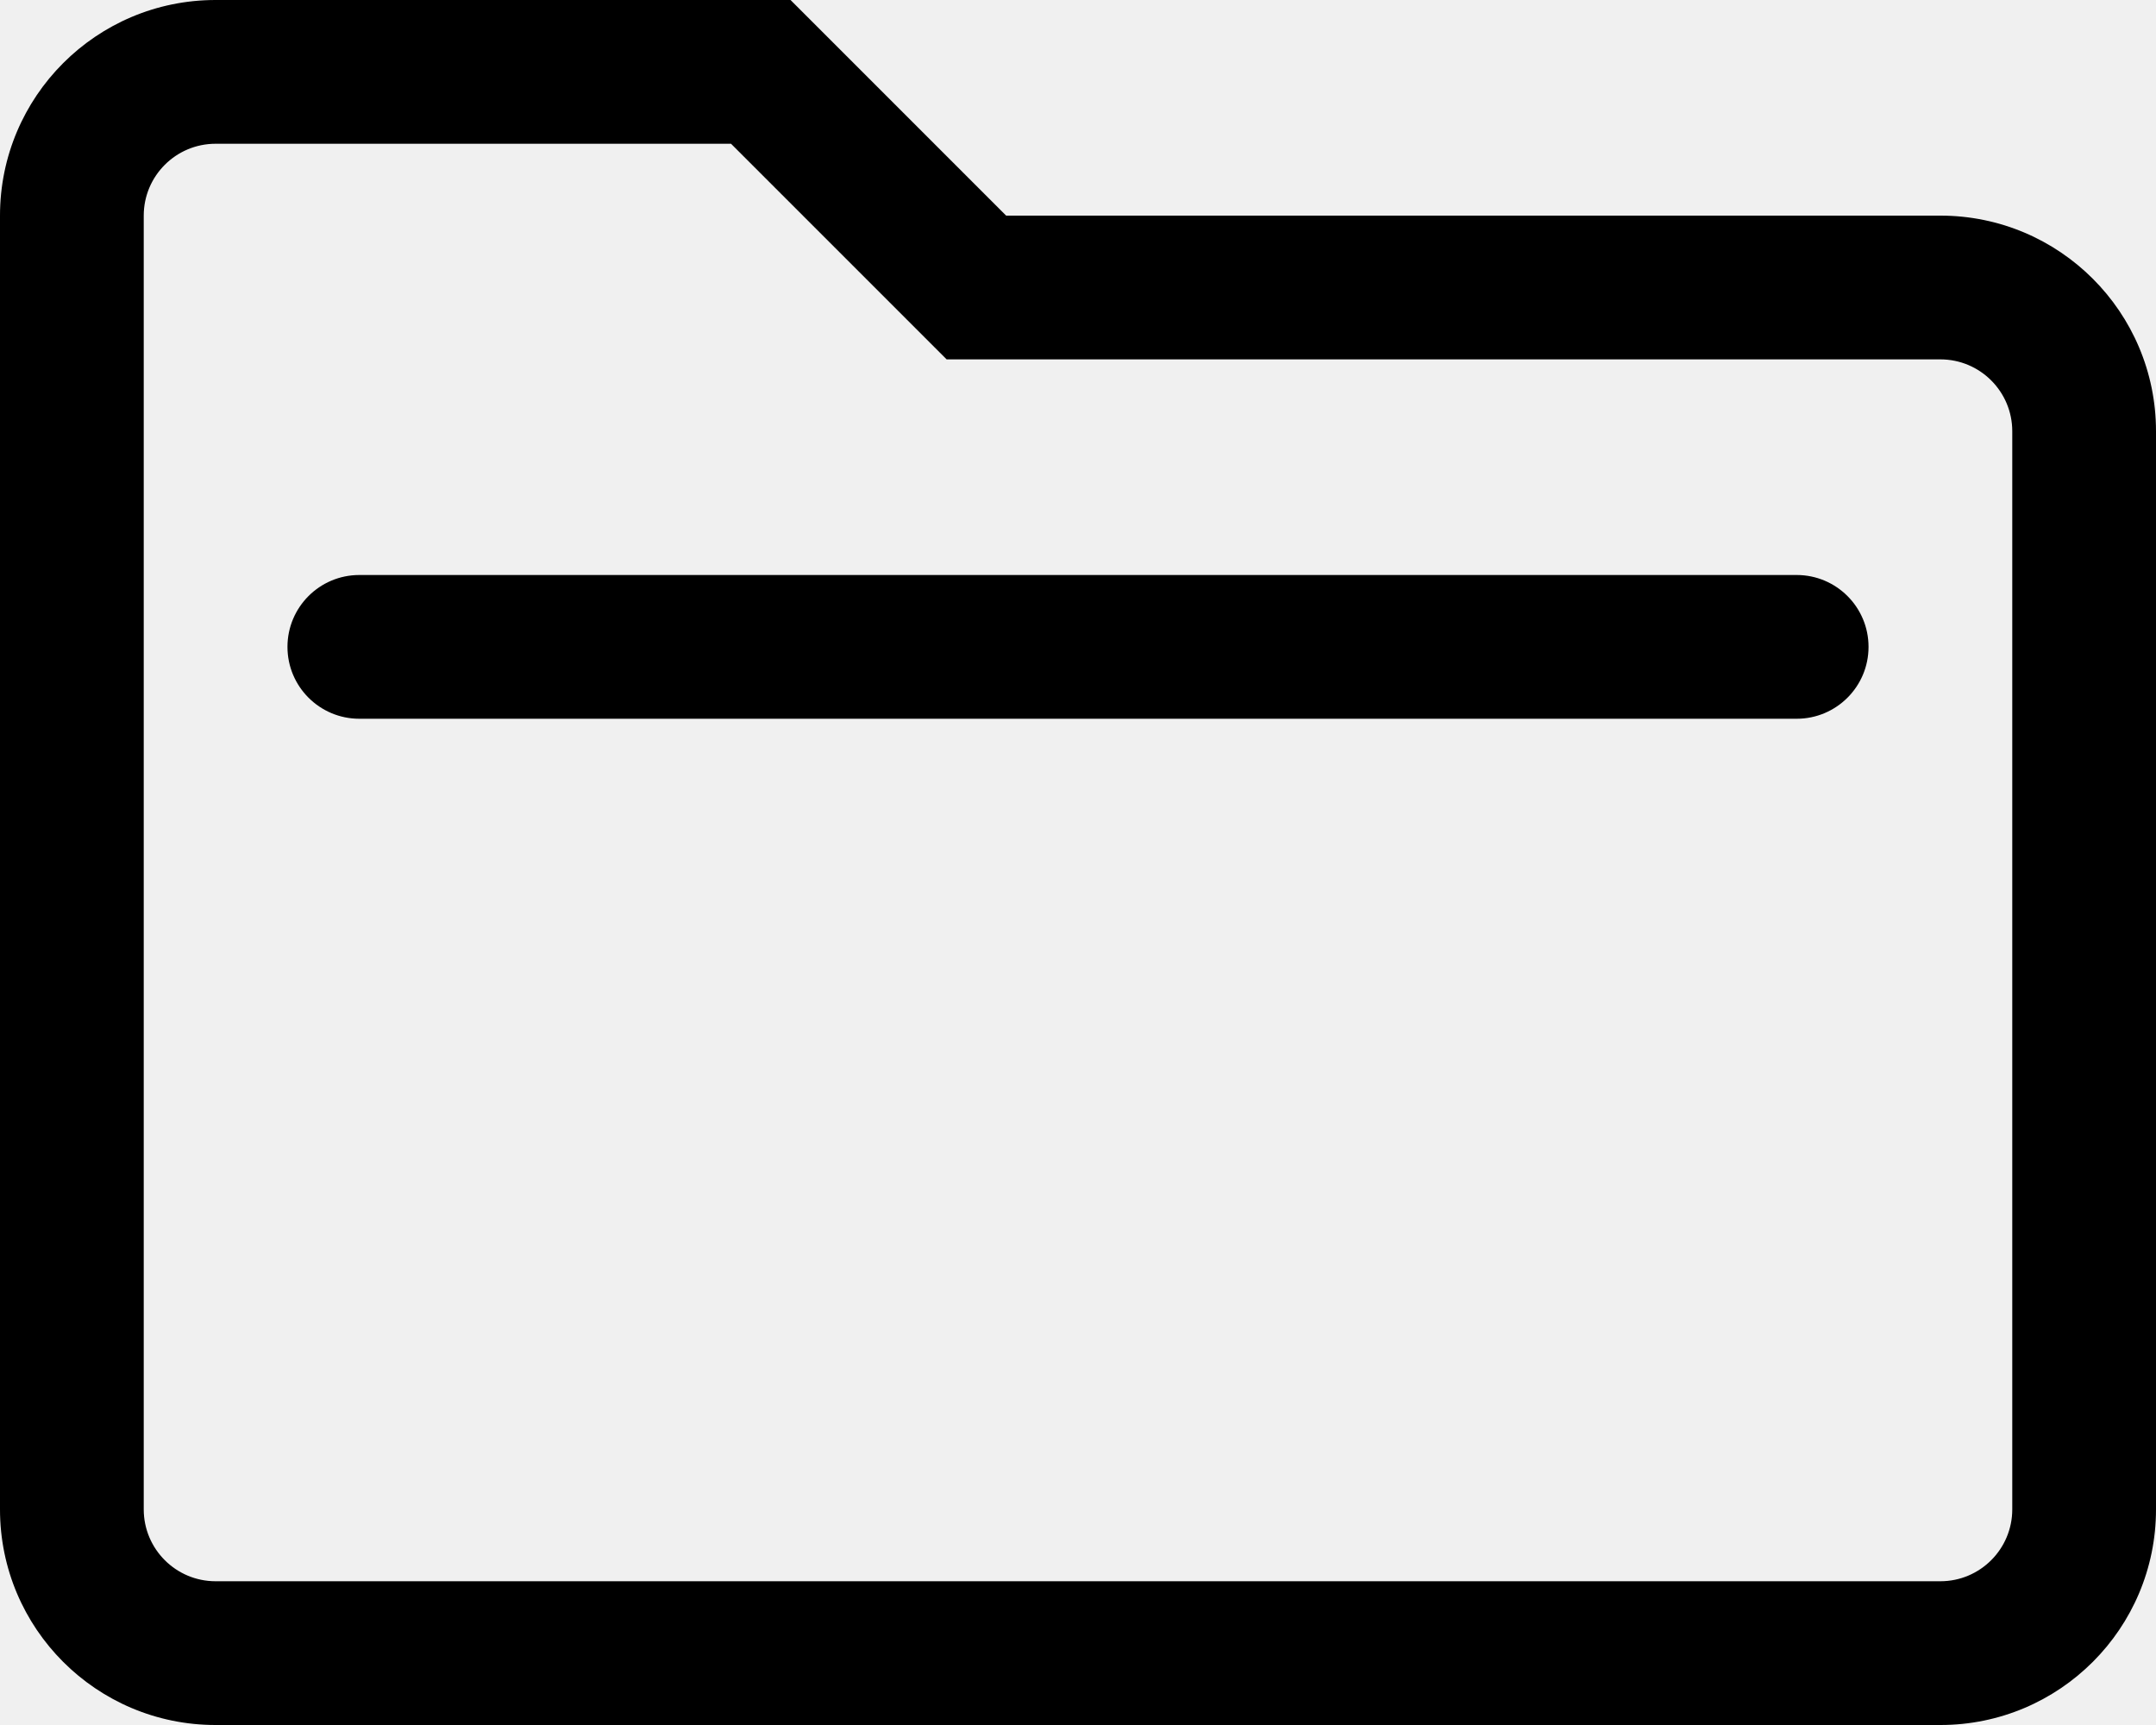
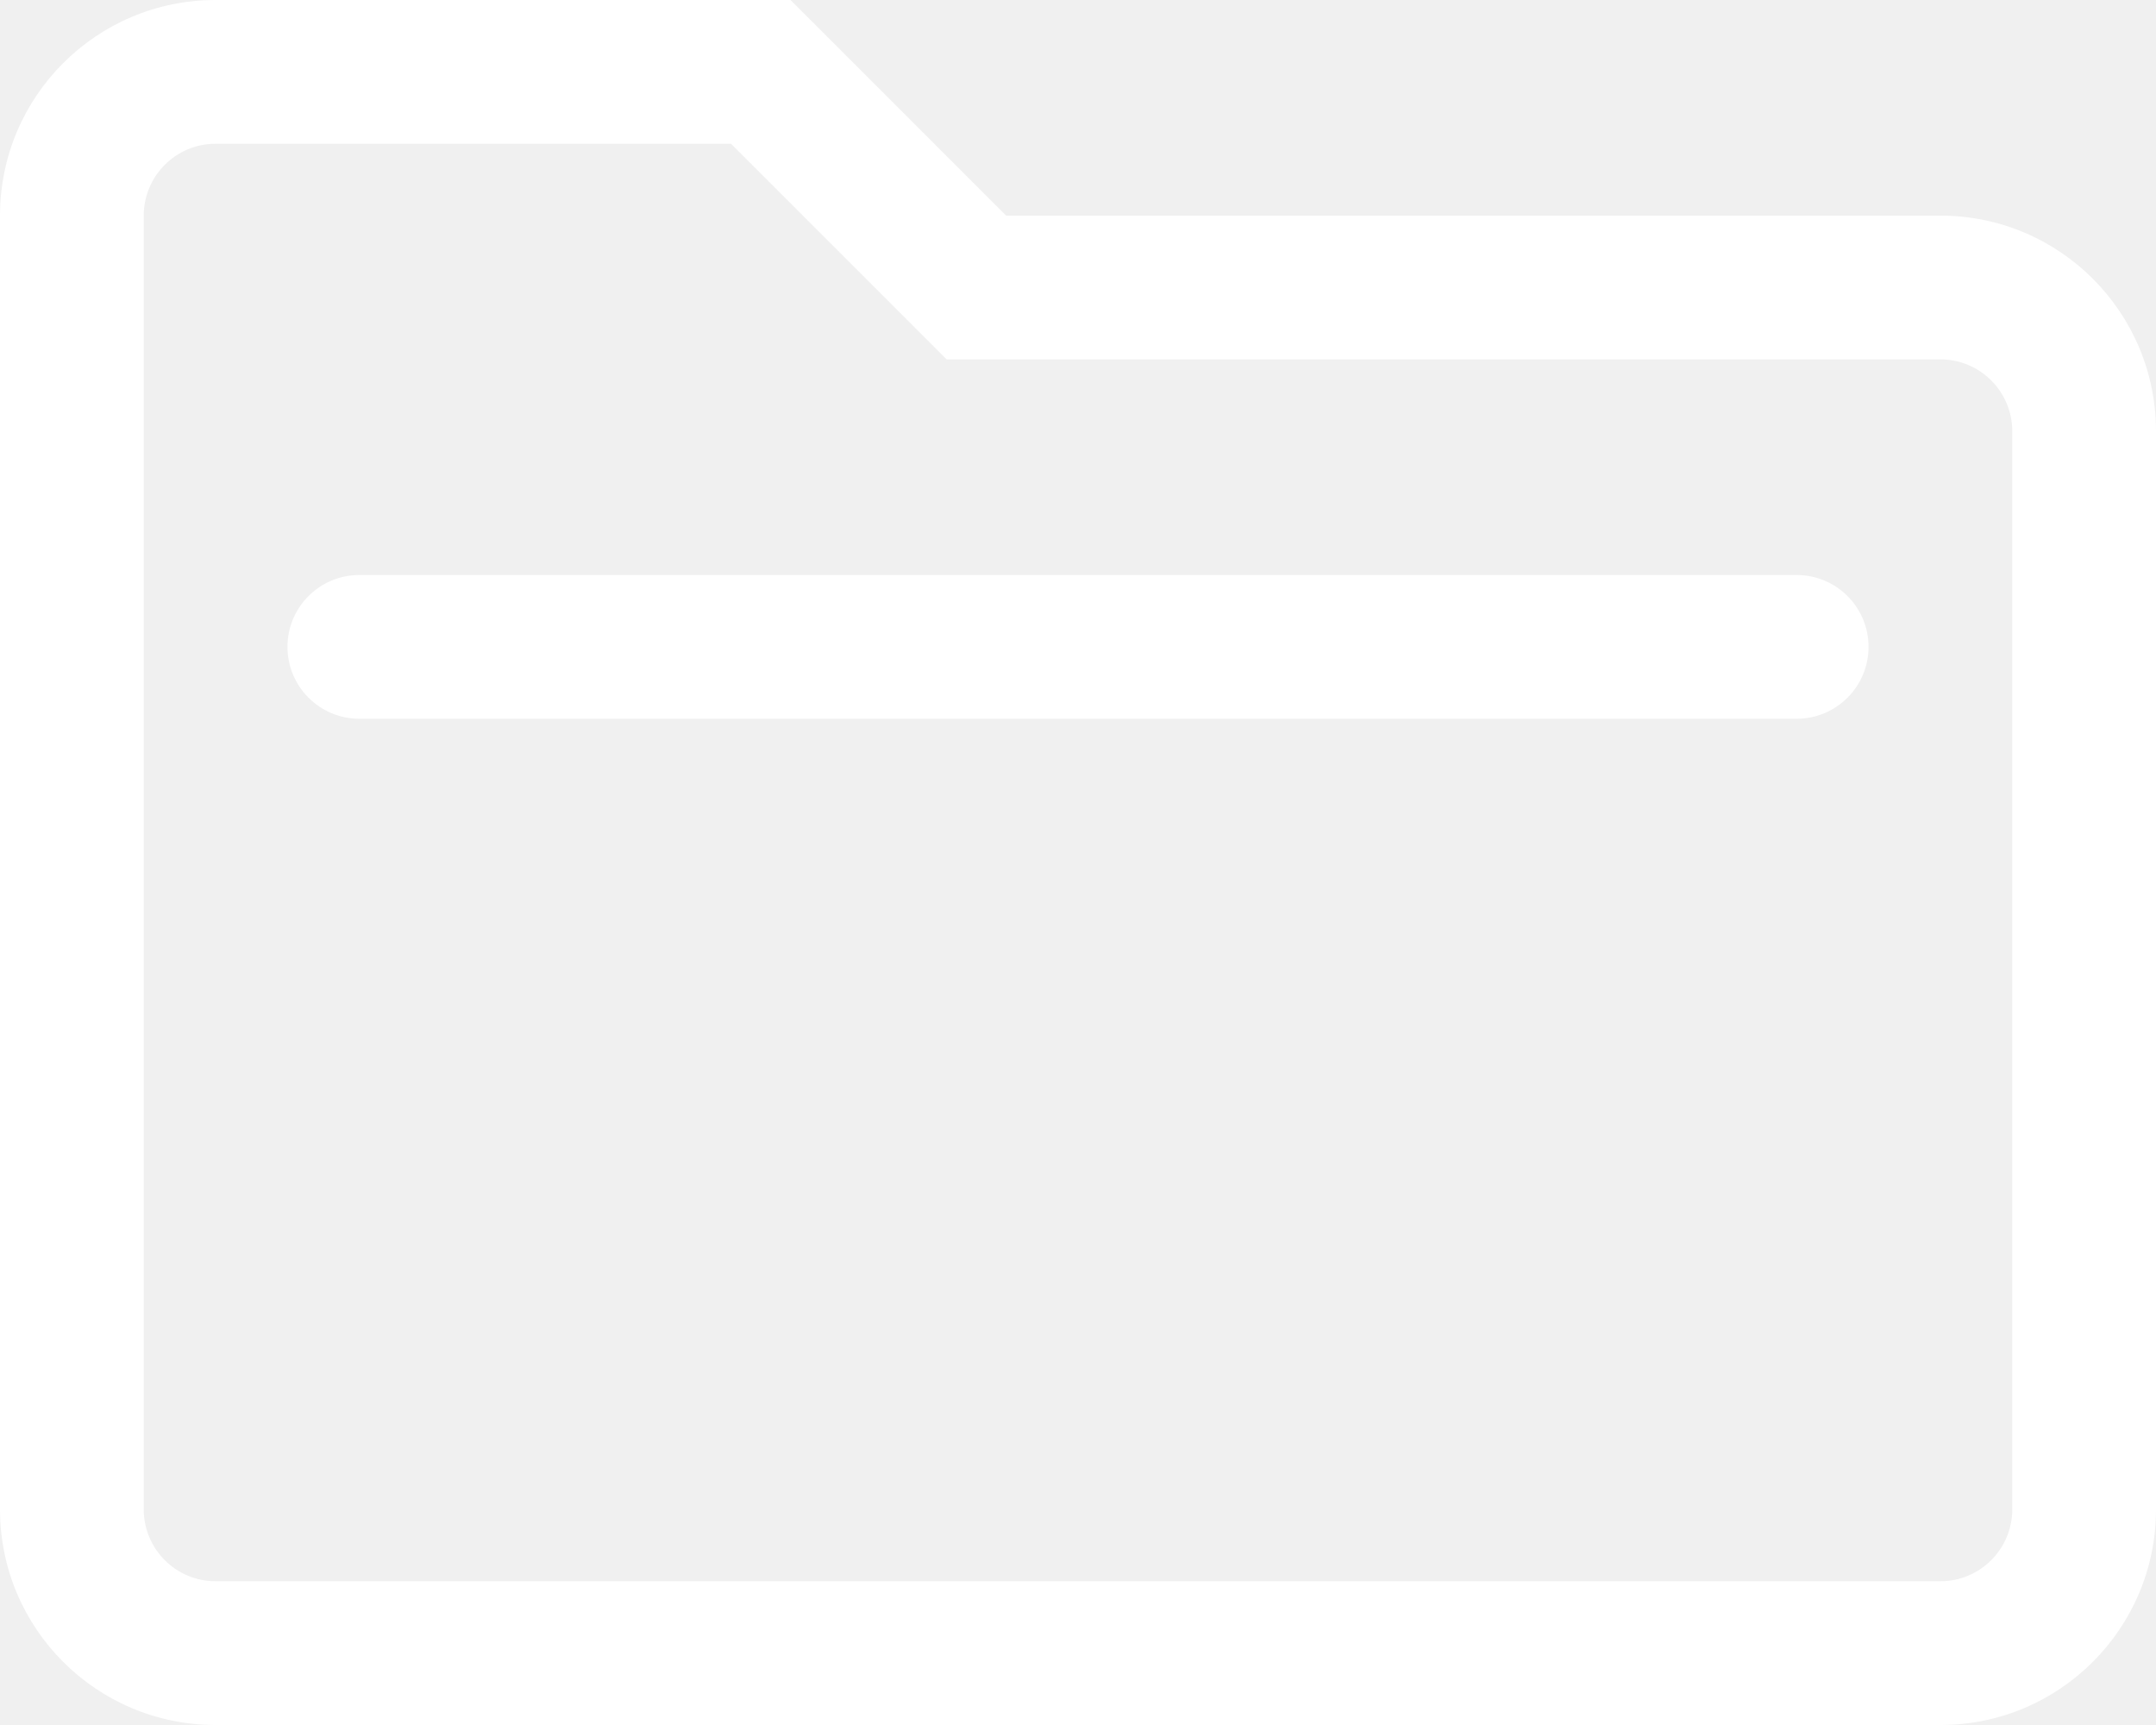
<svg xmlns="http://www.w3.org/2000/svg" width="30px" height="24px" viewBox="0 0 30 24" version="1.1">
  <defs />
  <g id="landing" stroke="none" stroke-width="1" fill="none" fill-rule="evenodd">
-     <g id="ncrypto-landing" transform="translate(-1005, -3941)" fill="#000000">
+     <g id="ncrypto-landing" transform="translate(-1005, -3941)" fill="#ffffff">
      <g id="ic_prospectus" transform="translate(999, 3932)">
        <path d="M16.172,11 L9,11 C8.448,11 8,11.448 8,12 L8,30 C8,30.552 8.448,31 9,31 L33,31 C33.552,31 34,30.552 34,30 L34,15 C34,14.448 33.552,14 33,14 L19.172,14 L16.172,11 Z M9,9 L17,9 L20,12 L33,12 C34.657,12 36,13.343 36,15 L36,30 C36,31.657 34.657,33 33,33 L9,33 C7.343,33 6,31.657 6,30 L6,12 C6,10.343 7.343,9 9,9 Z" id="Rectangle-23" fill-rule="nonzero" />
        <rect id="Rectangle-26" x="10" y="17" width="22" height="2" rx="1" />
      </g>
    </g>
  </g>
</svg>
